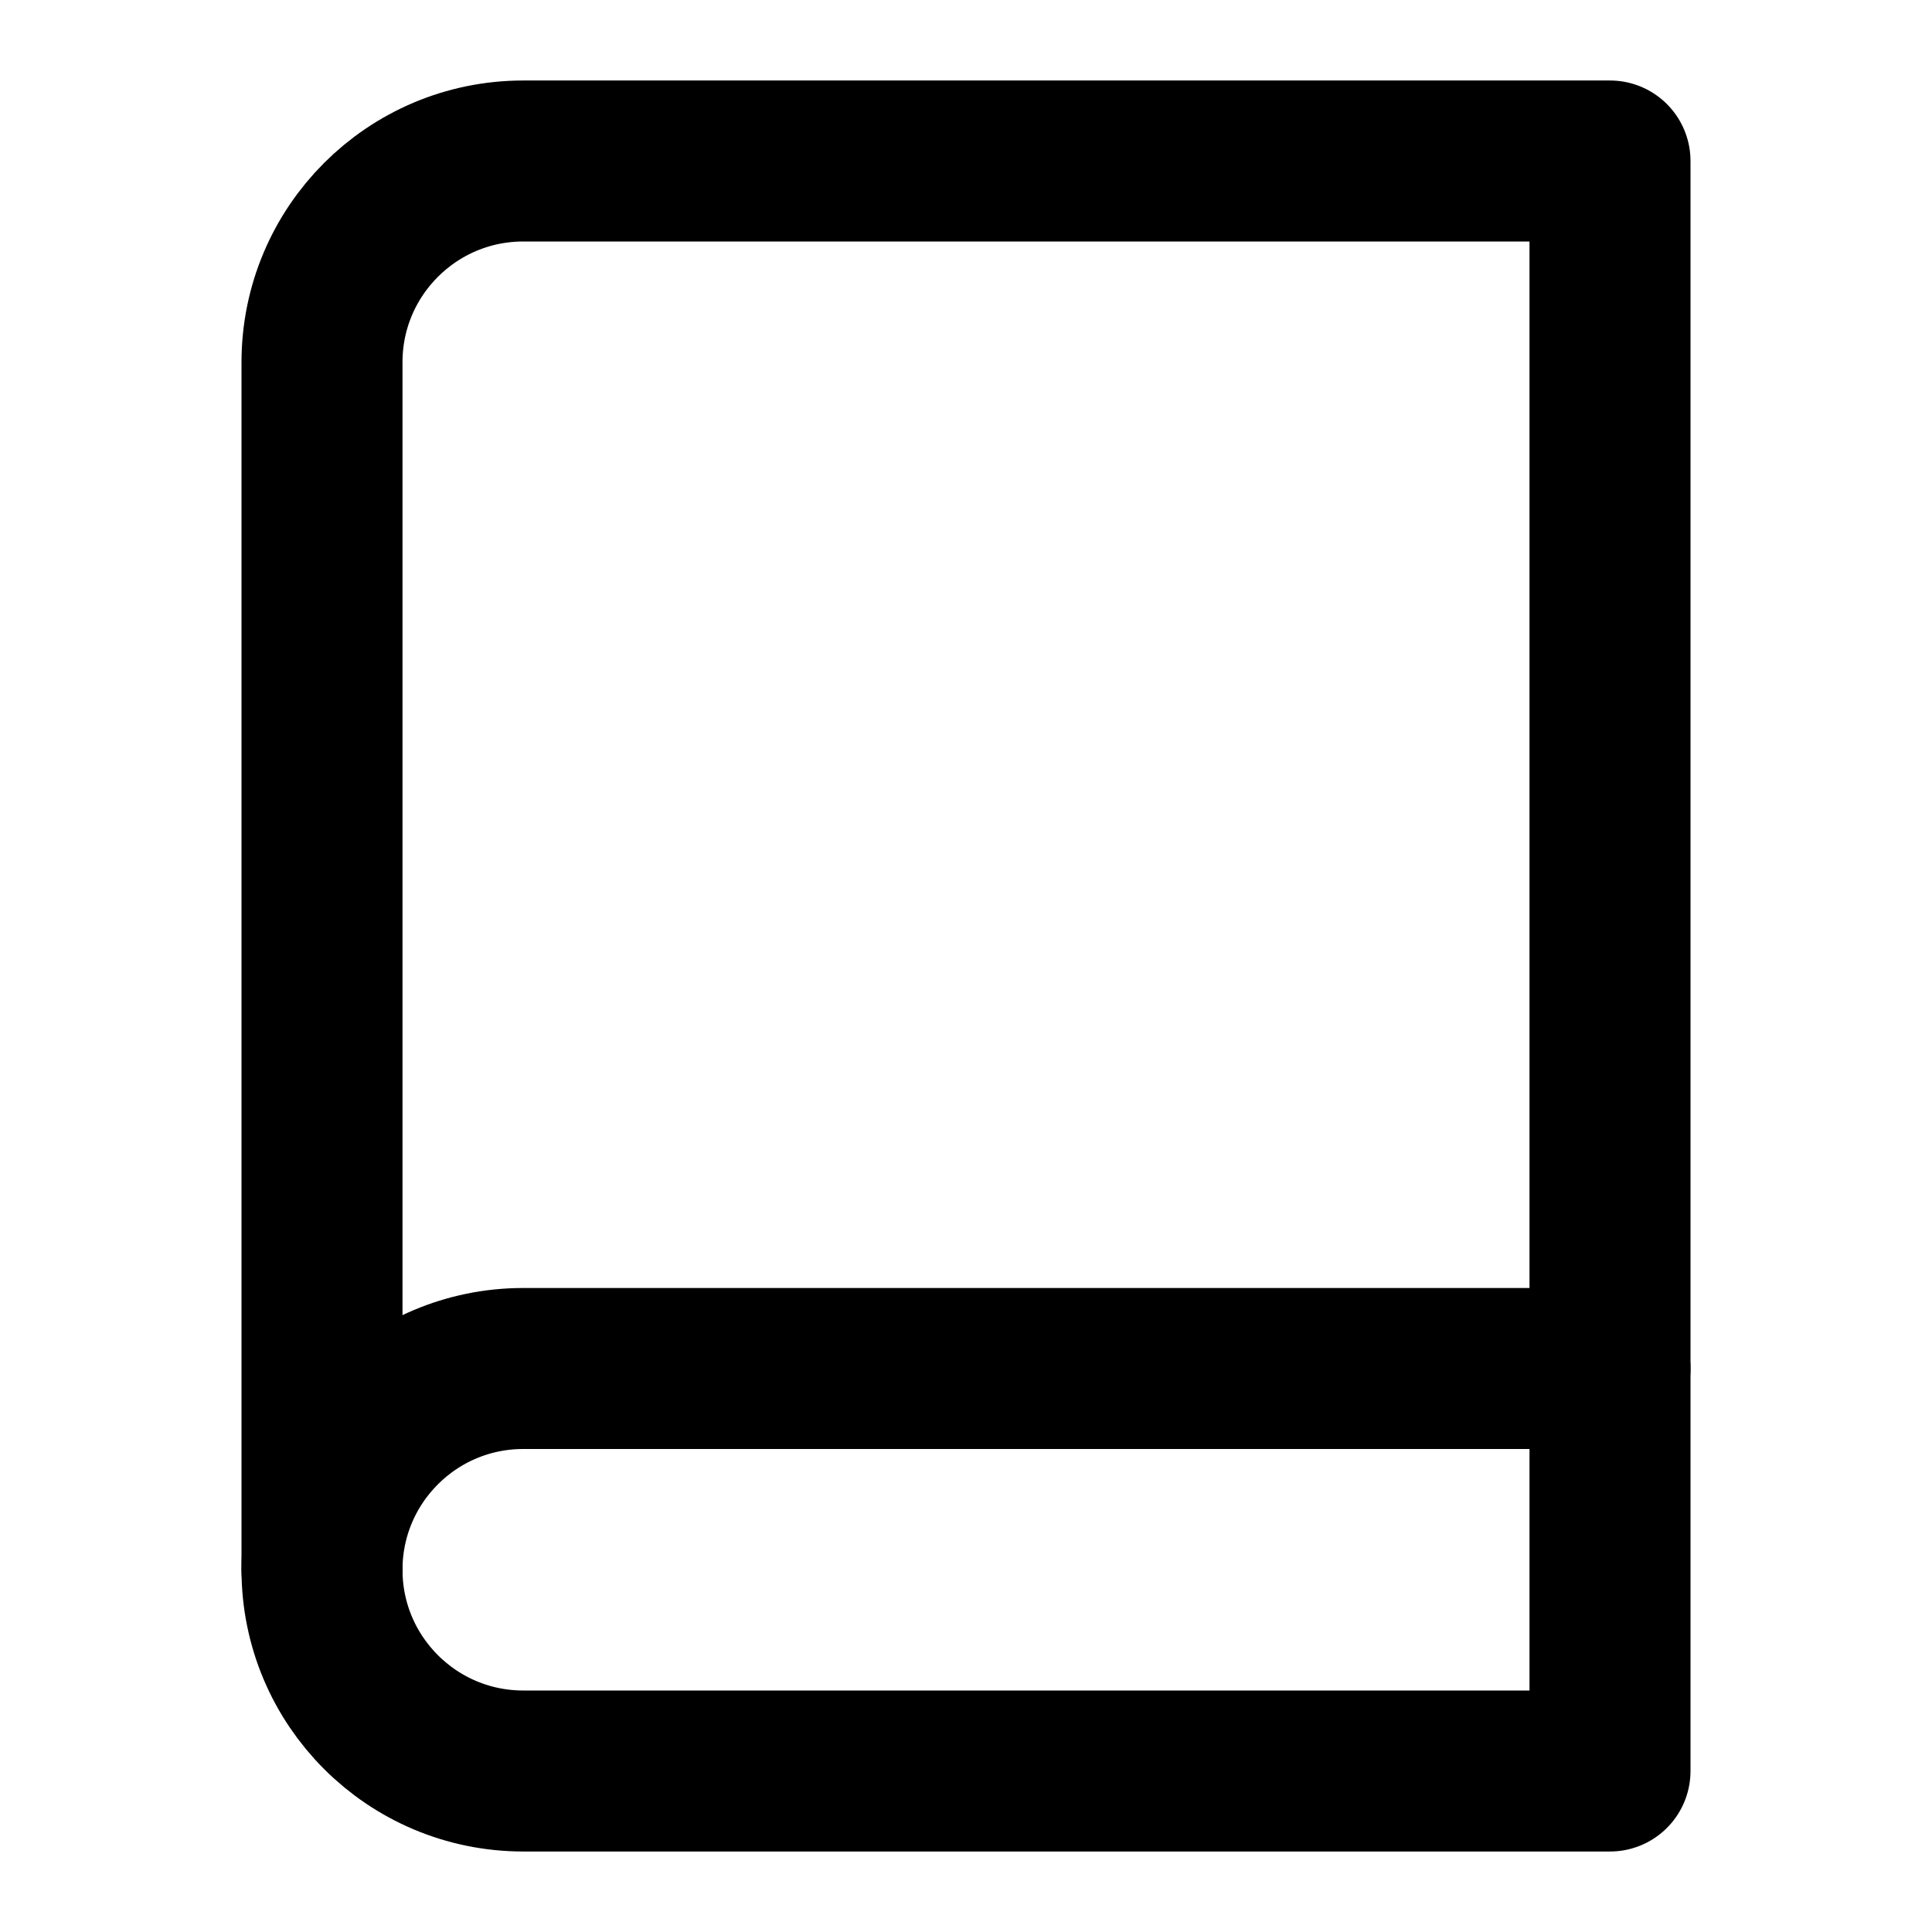
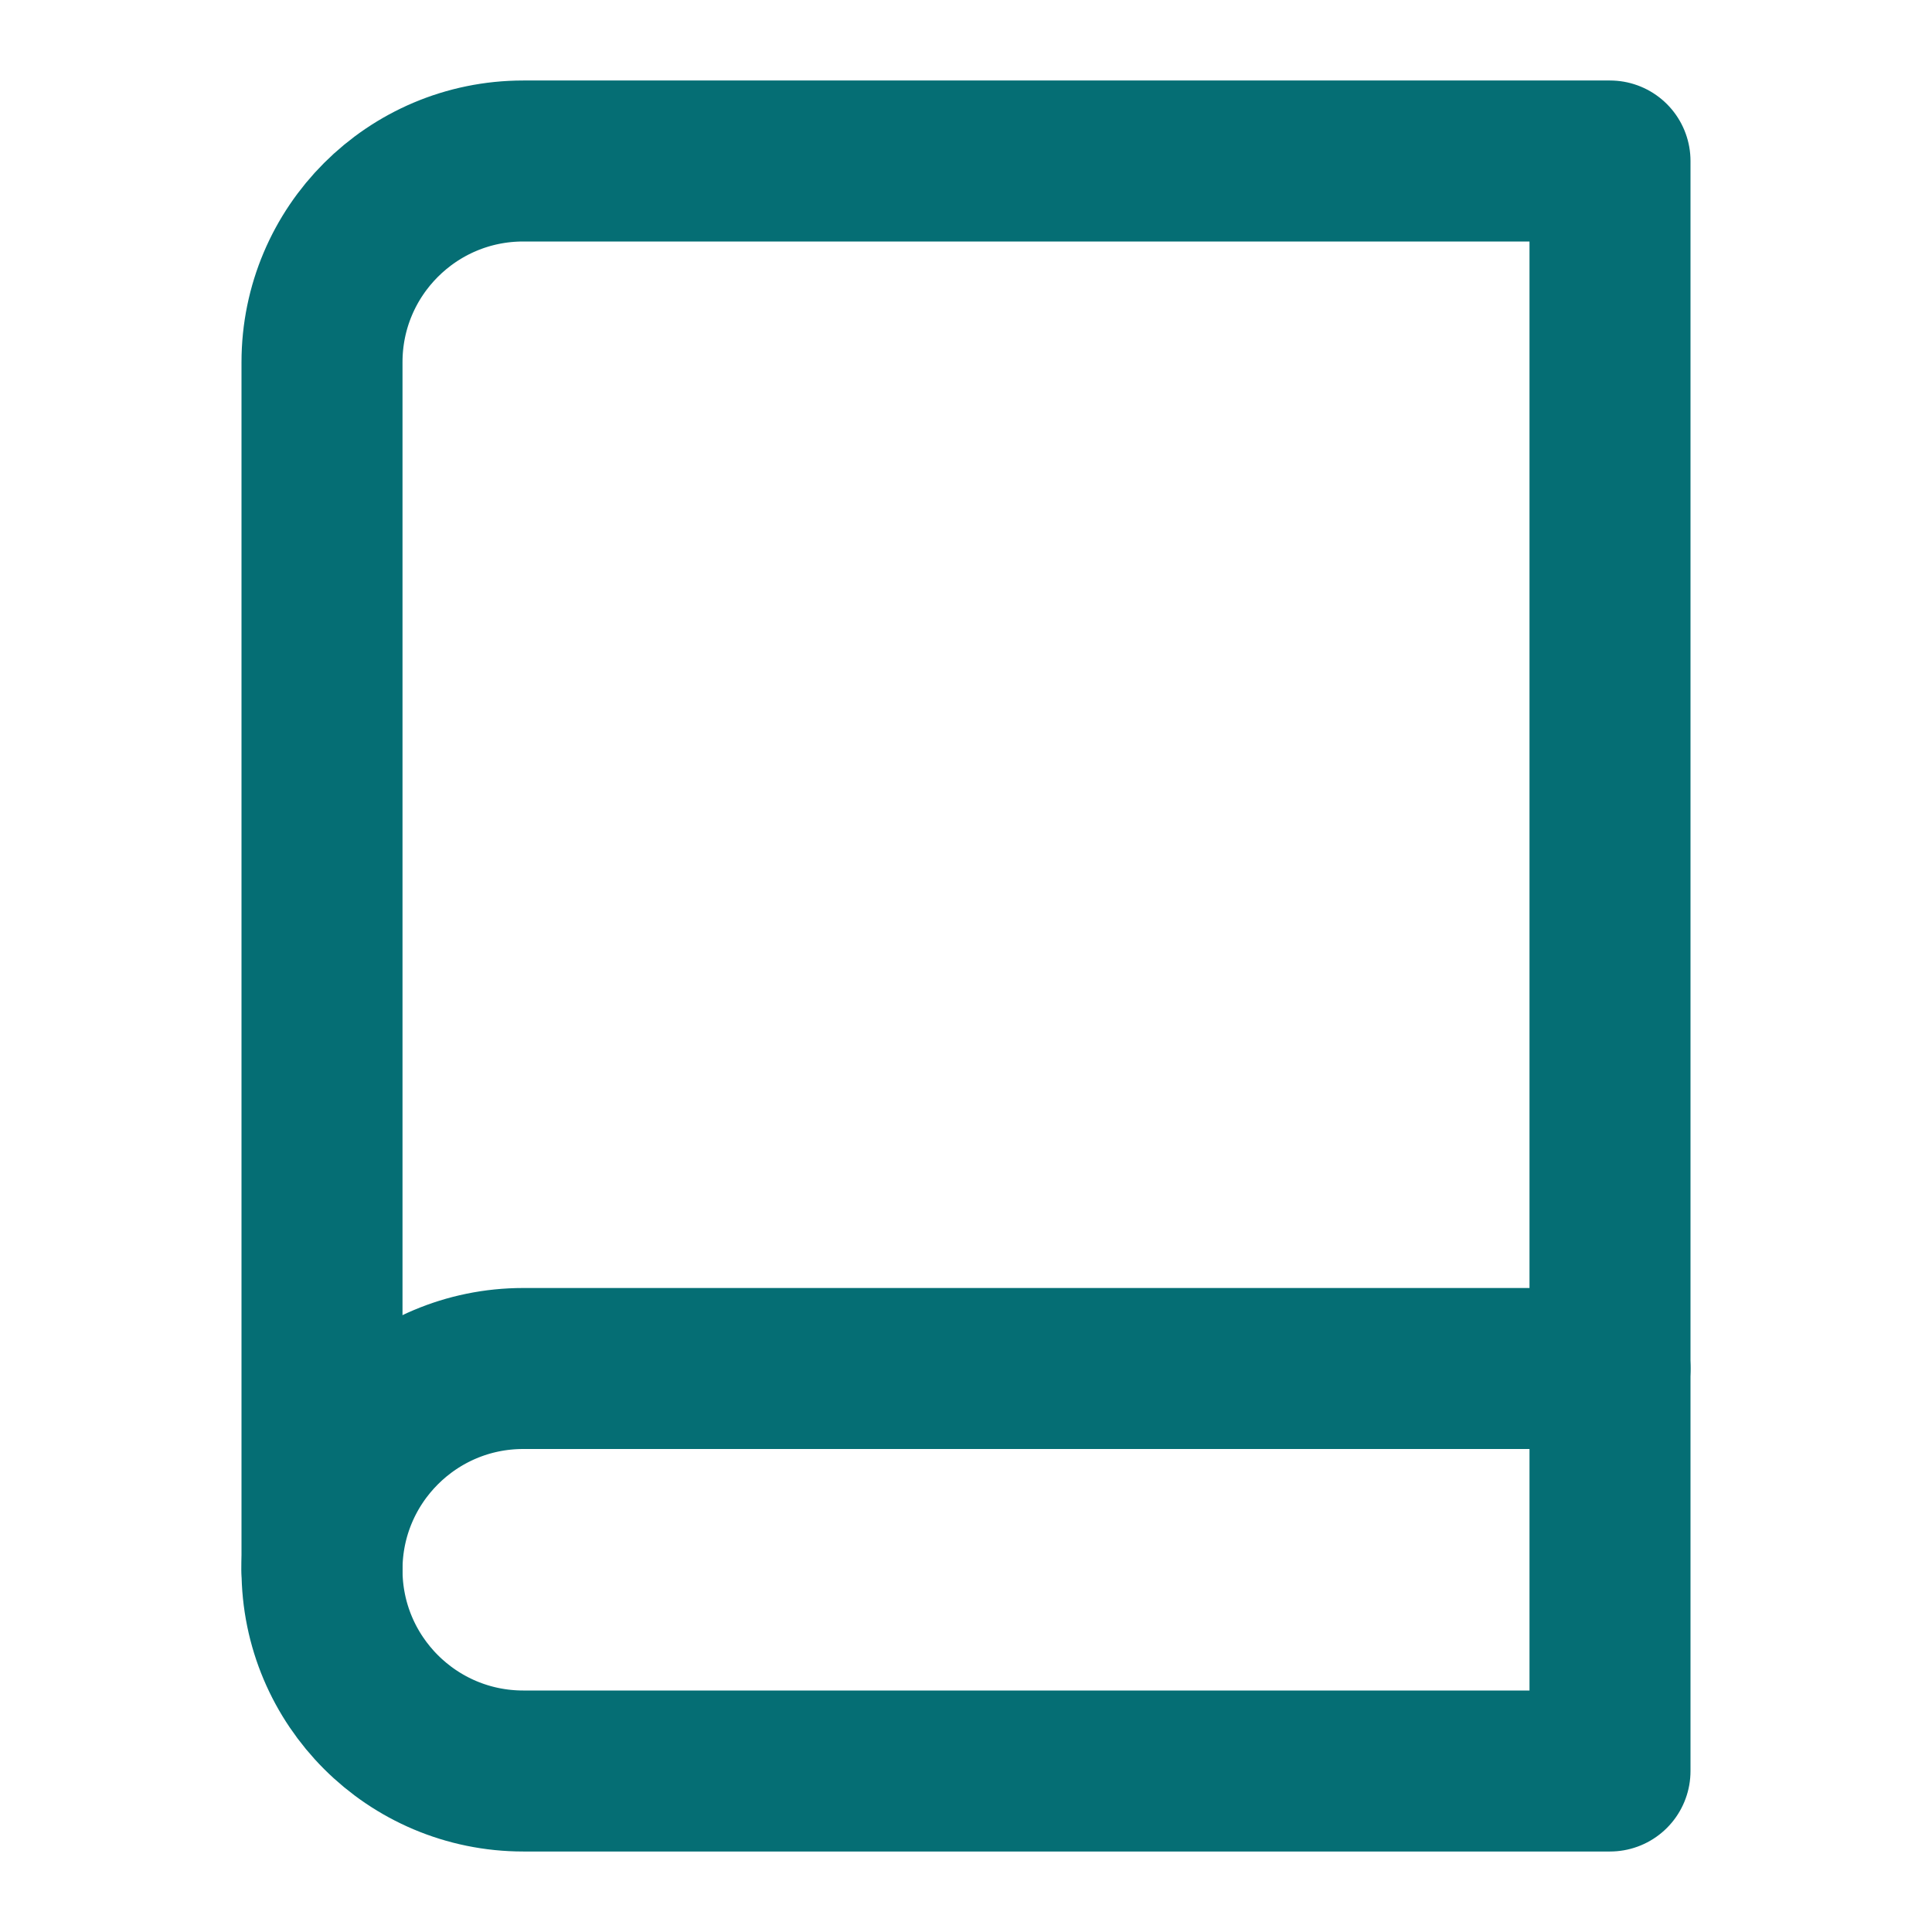
- <svg xmlns="http://www.w3.org/2000/svg" width="24" height="24" viewBox="0 0 24 24" fill="none" stroke="currentColor" stroke-width="2" stroke-linecap="round" stroke-linejoin="round" class="feather feather-book">
+ <svg xmlns="http://www.w3.org/2000/svg" width="24" height="24" viewBox="0 0 24 24" fill="none" stroke="#056e74" stroke-width="2" stroke-linecap="round" stroke-linejoin="round" class="feather feather-book">
  <path d="M4 19.5A2.5 2.5 0 0 1 6.5 17H20" />
  <path d="M6.5 2H20v20H6.5A2.5 2.5 0 0 1 4 19.5v-15A2.5 2.5 0 0 1 6.5 2z" />
</svg>
